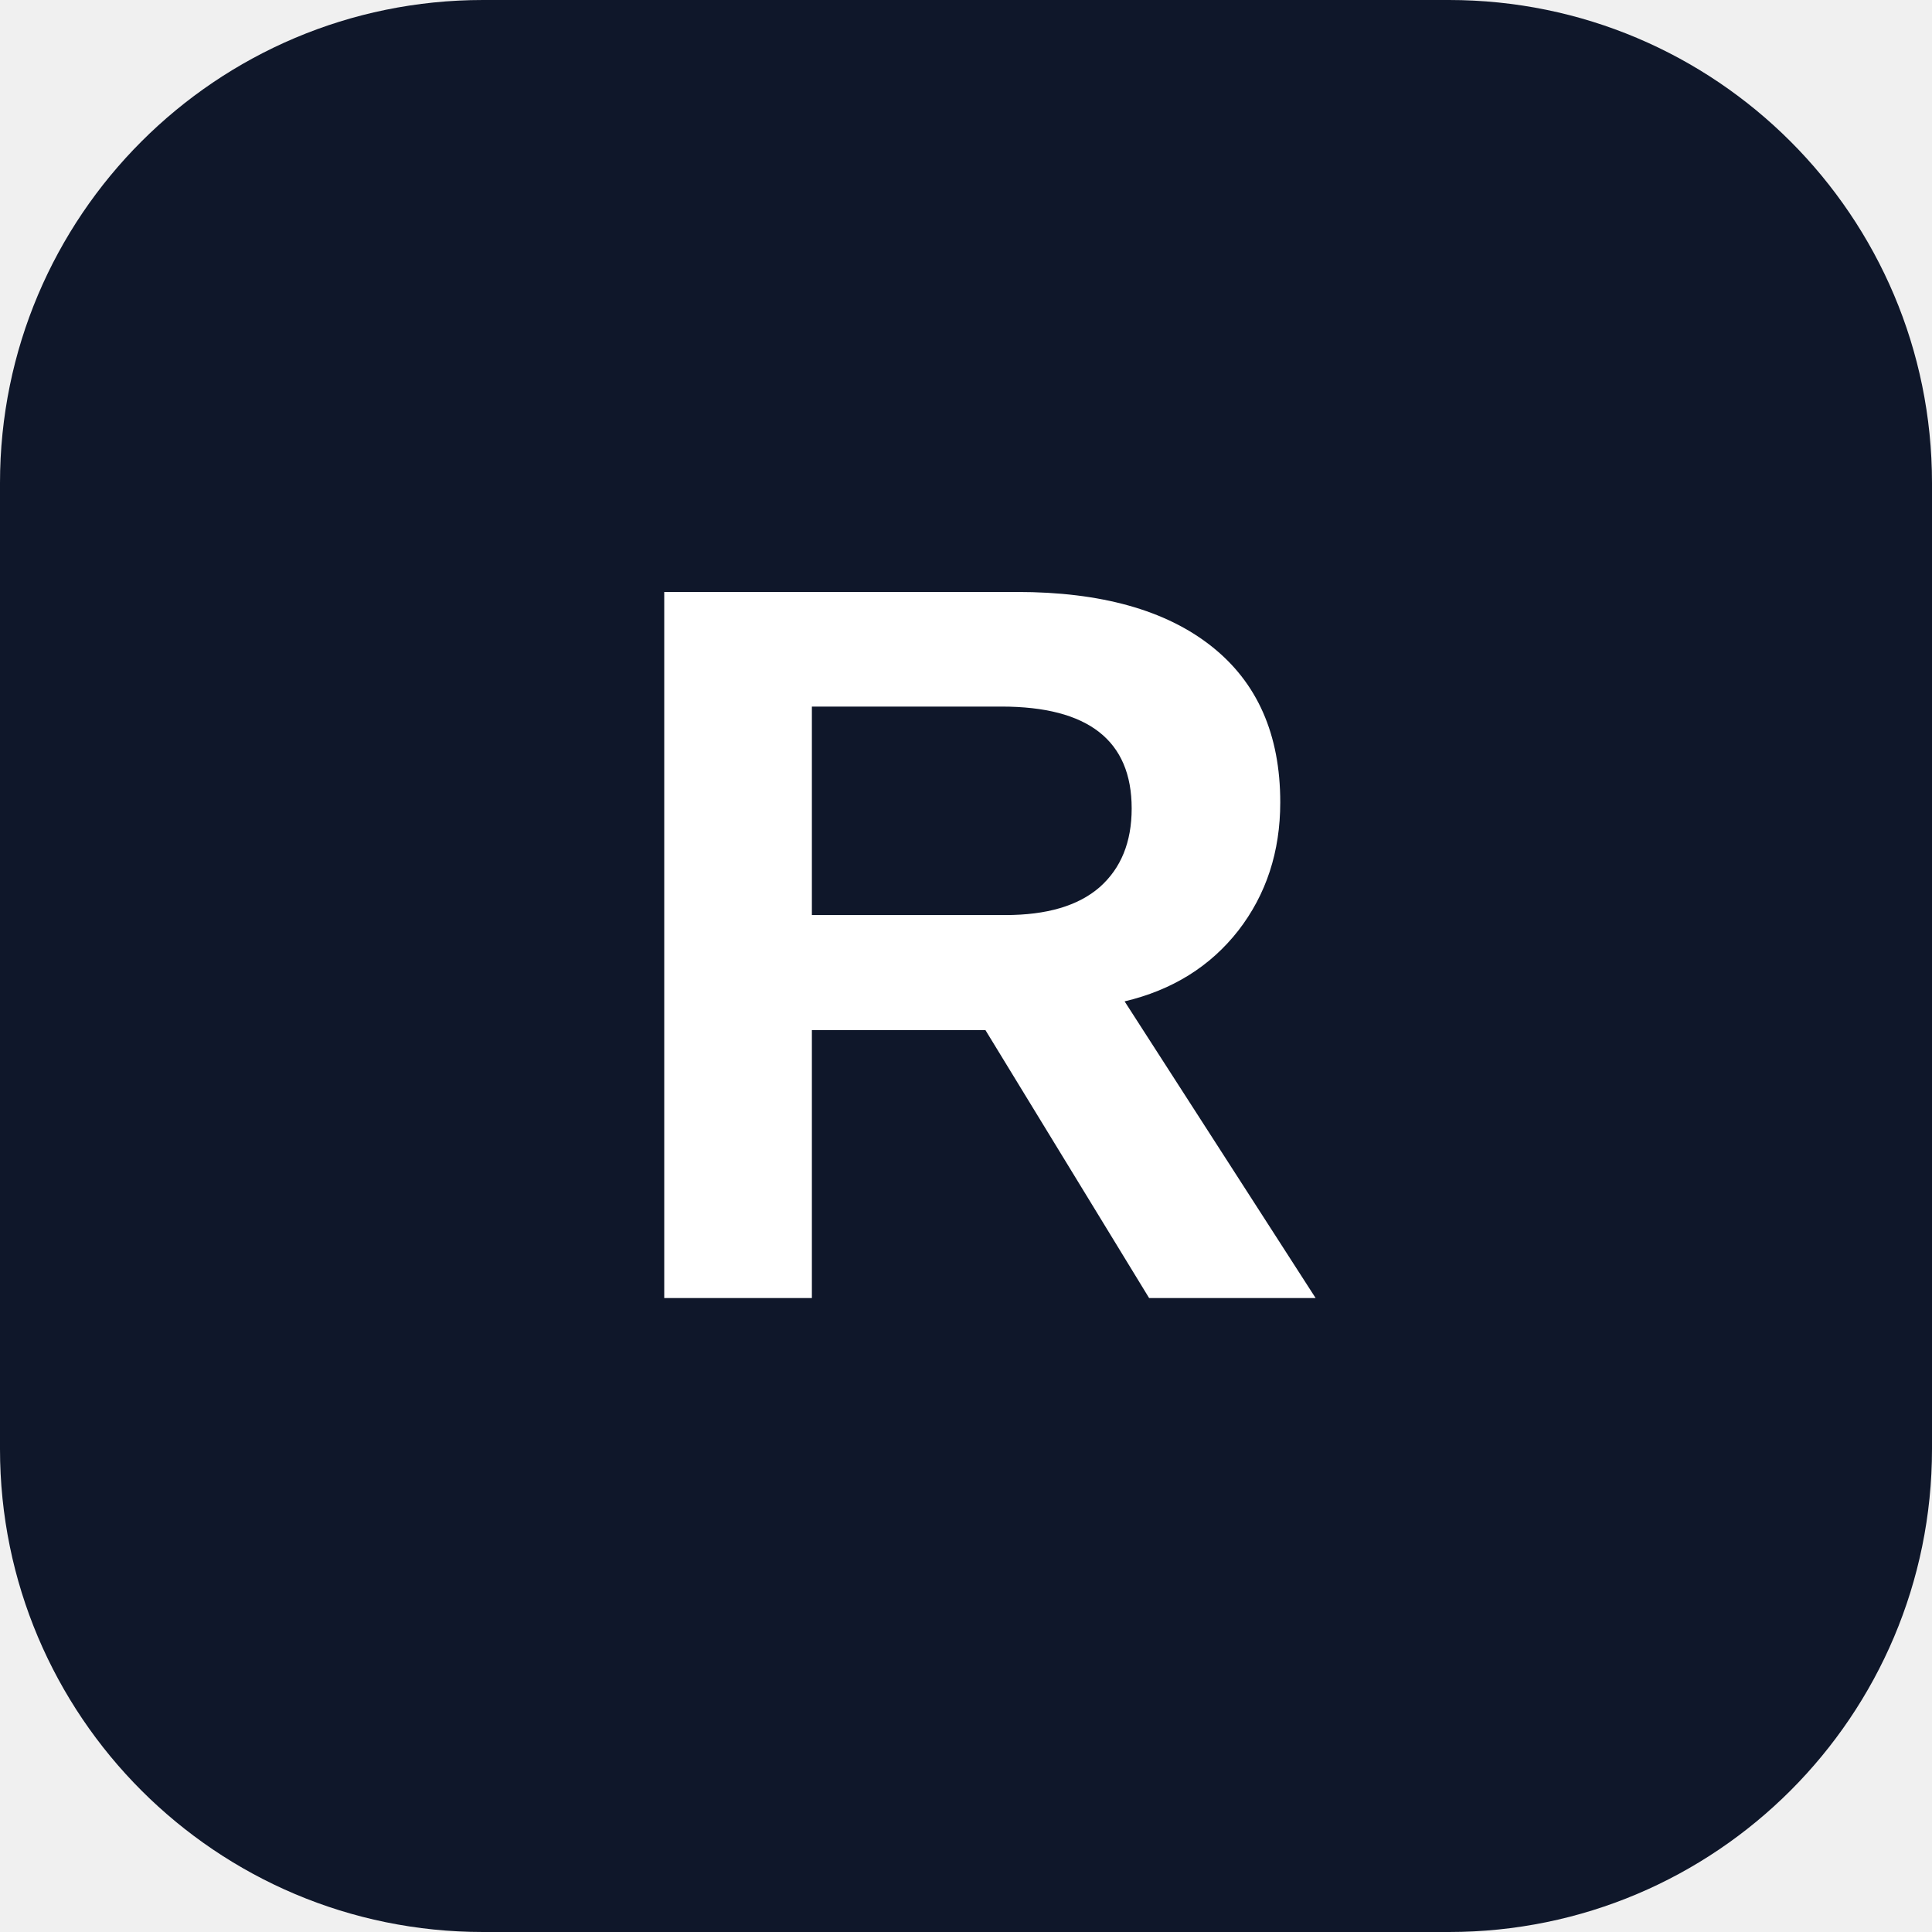
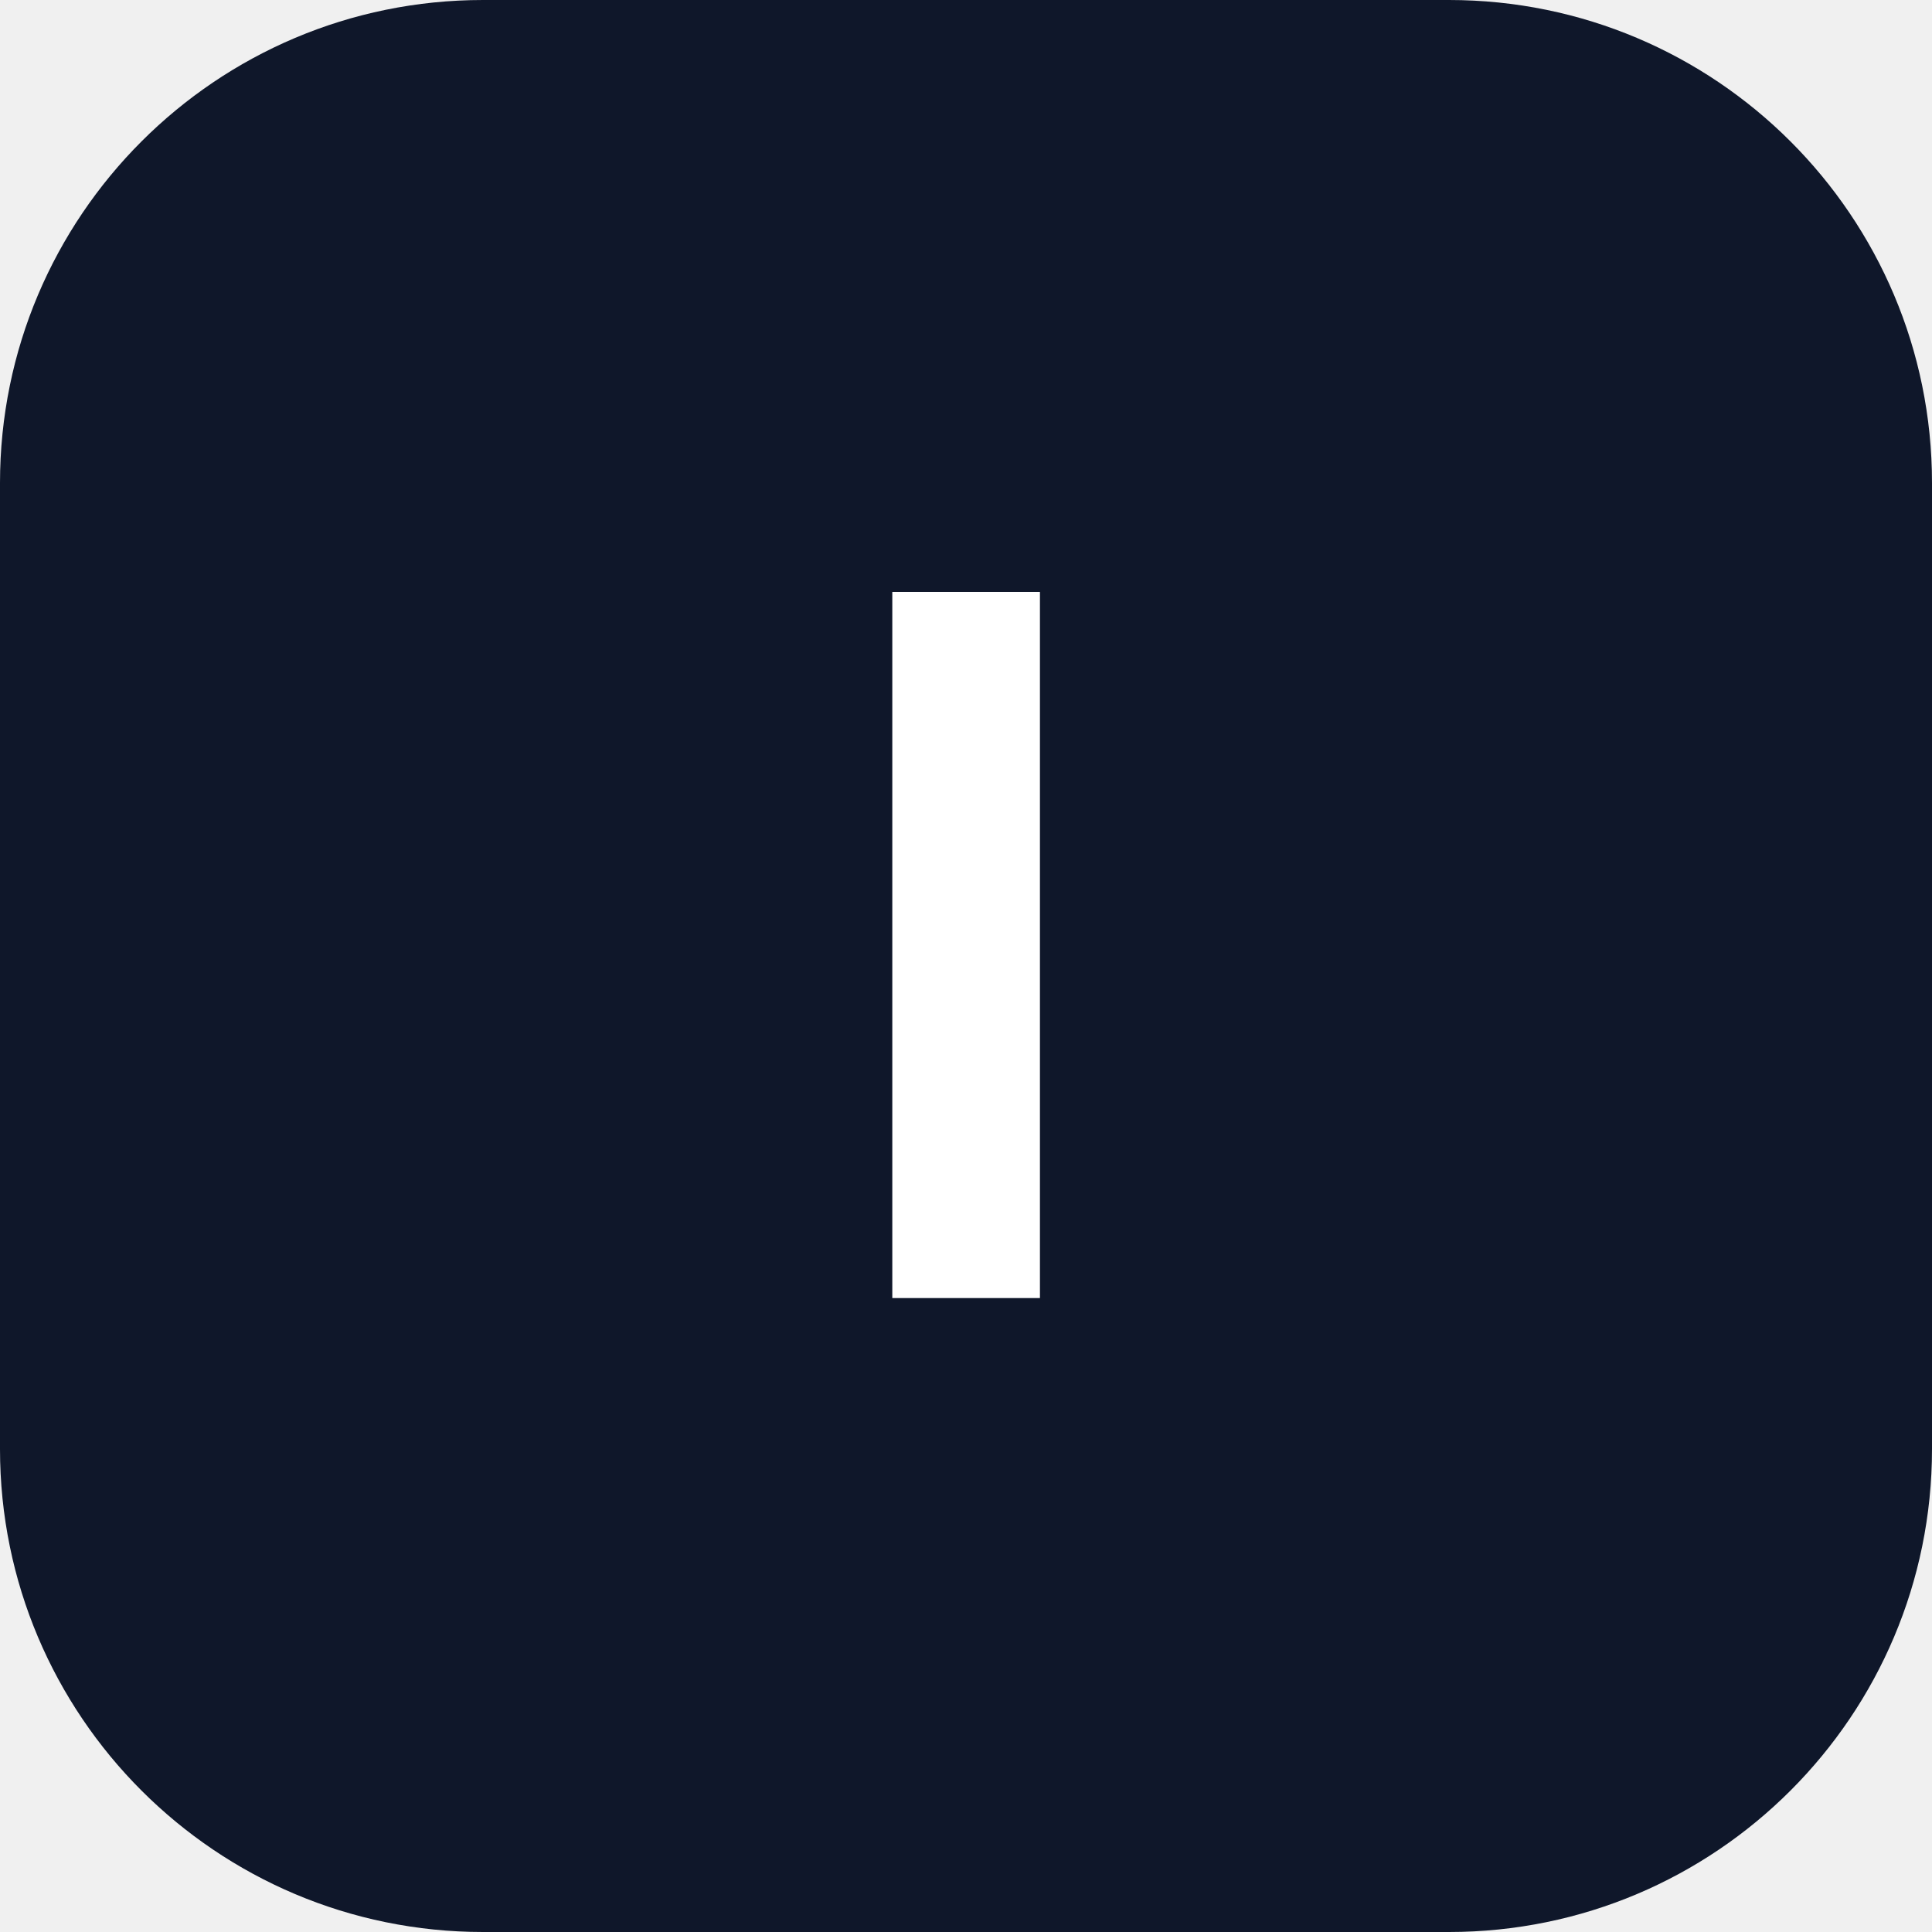
<svg xmlns="http://www.w3.org/2000/svg" viewBox="0 0 64 64">
  <rect width="64" height="64" rx="16" fill="#0f172a" />
-   <text x="32" y="43" text-anchor="middle" font-family="Arial, sans-serif" font-size="34" font-weight="700" fill="#fff">R</text>
+   <text x="32" y="43" text-anchor="middle" font-family="Arial, sans-serif" font-size="34" font-weight="700" fill="#fff">I</text>
</svg>
